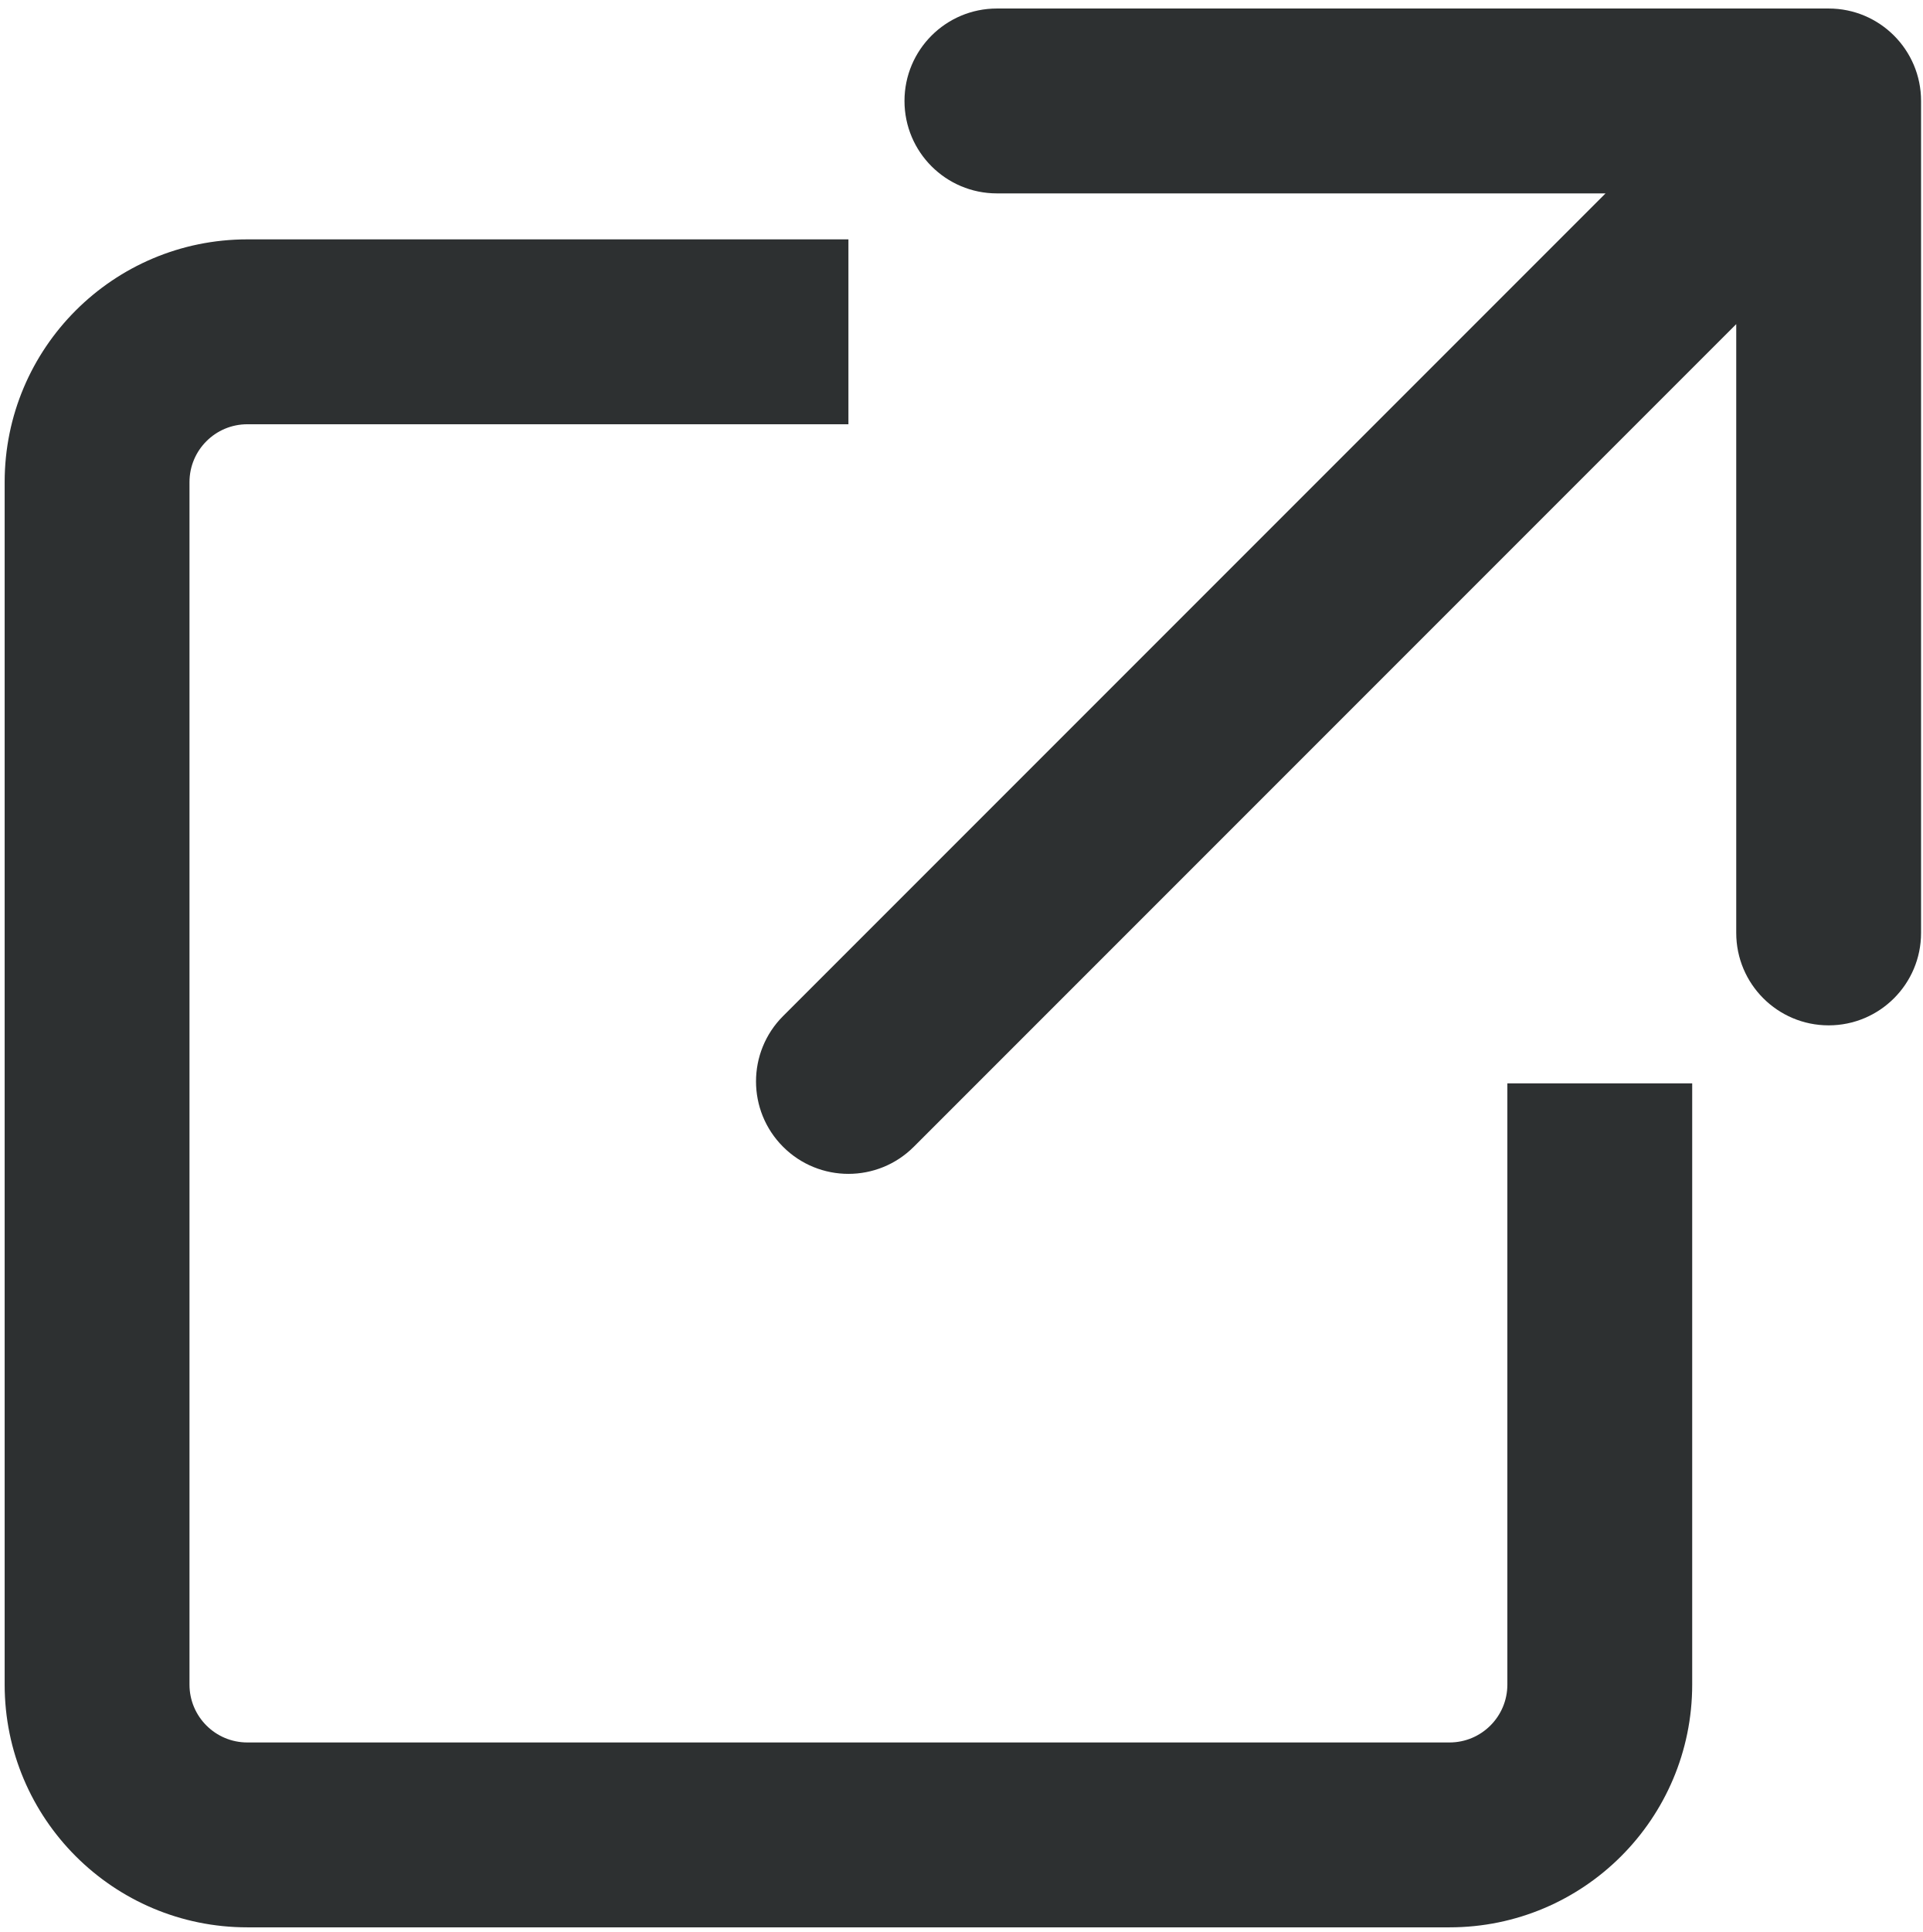
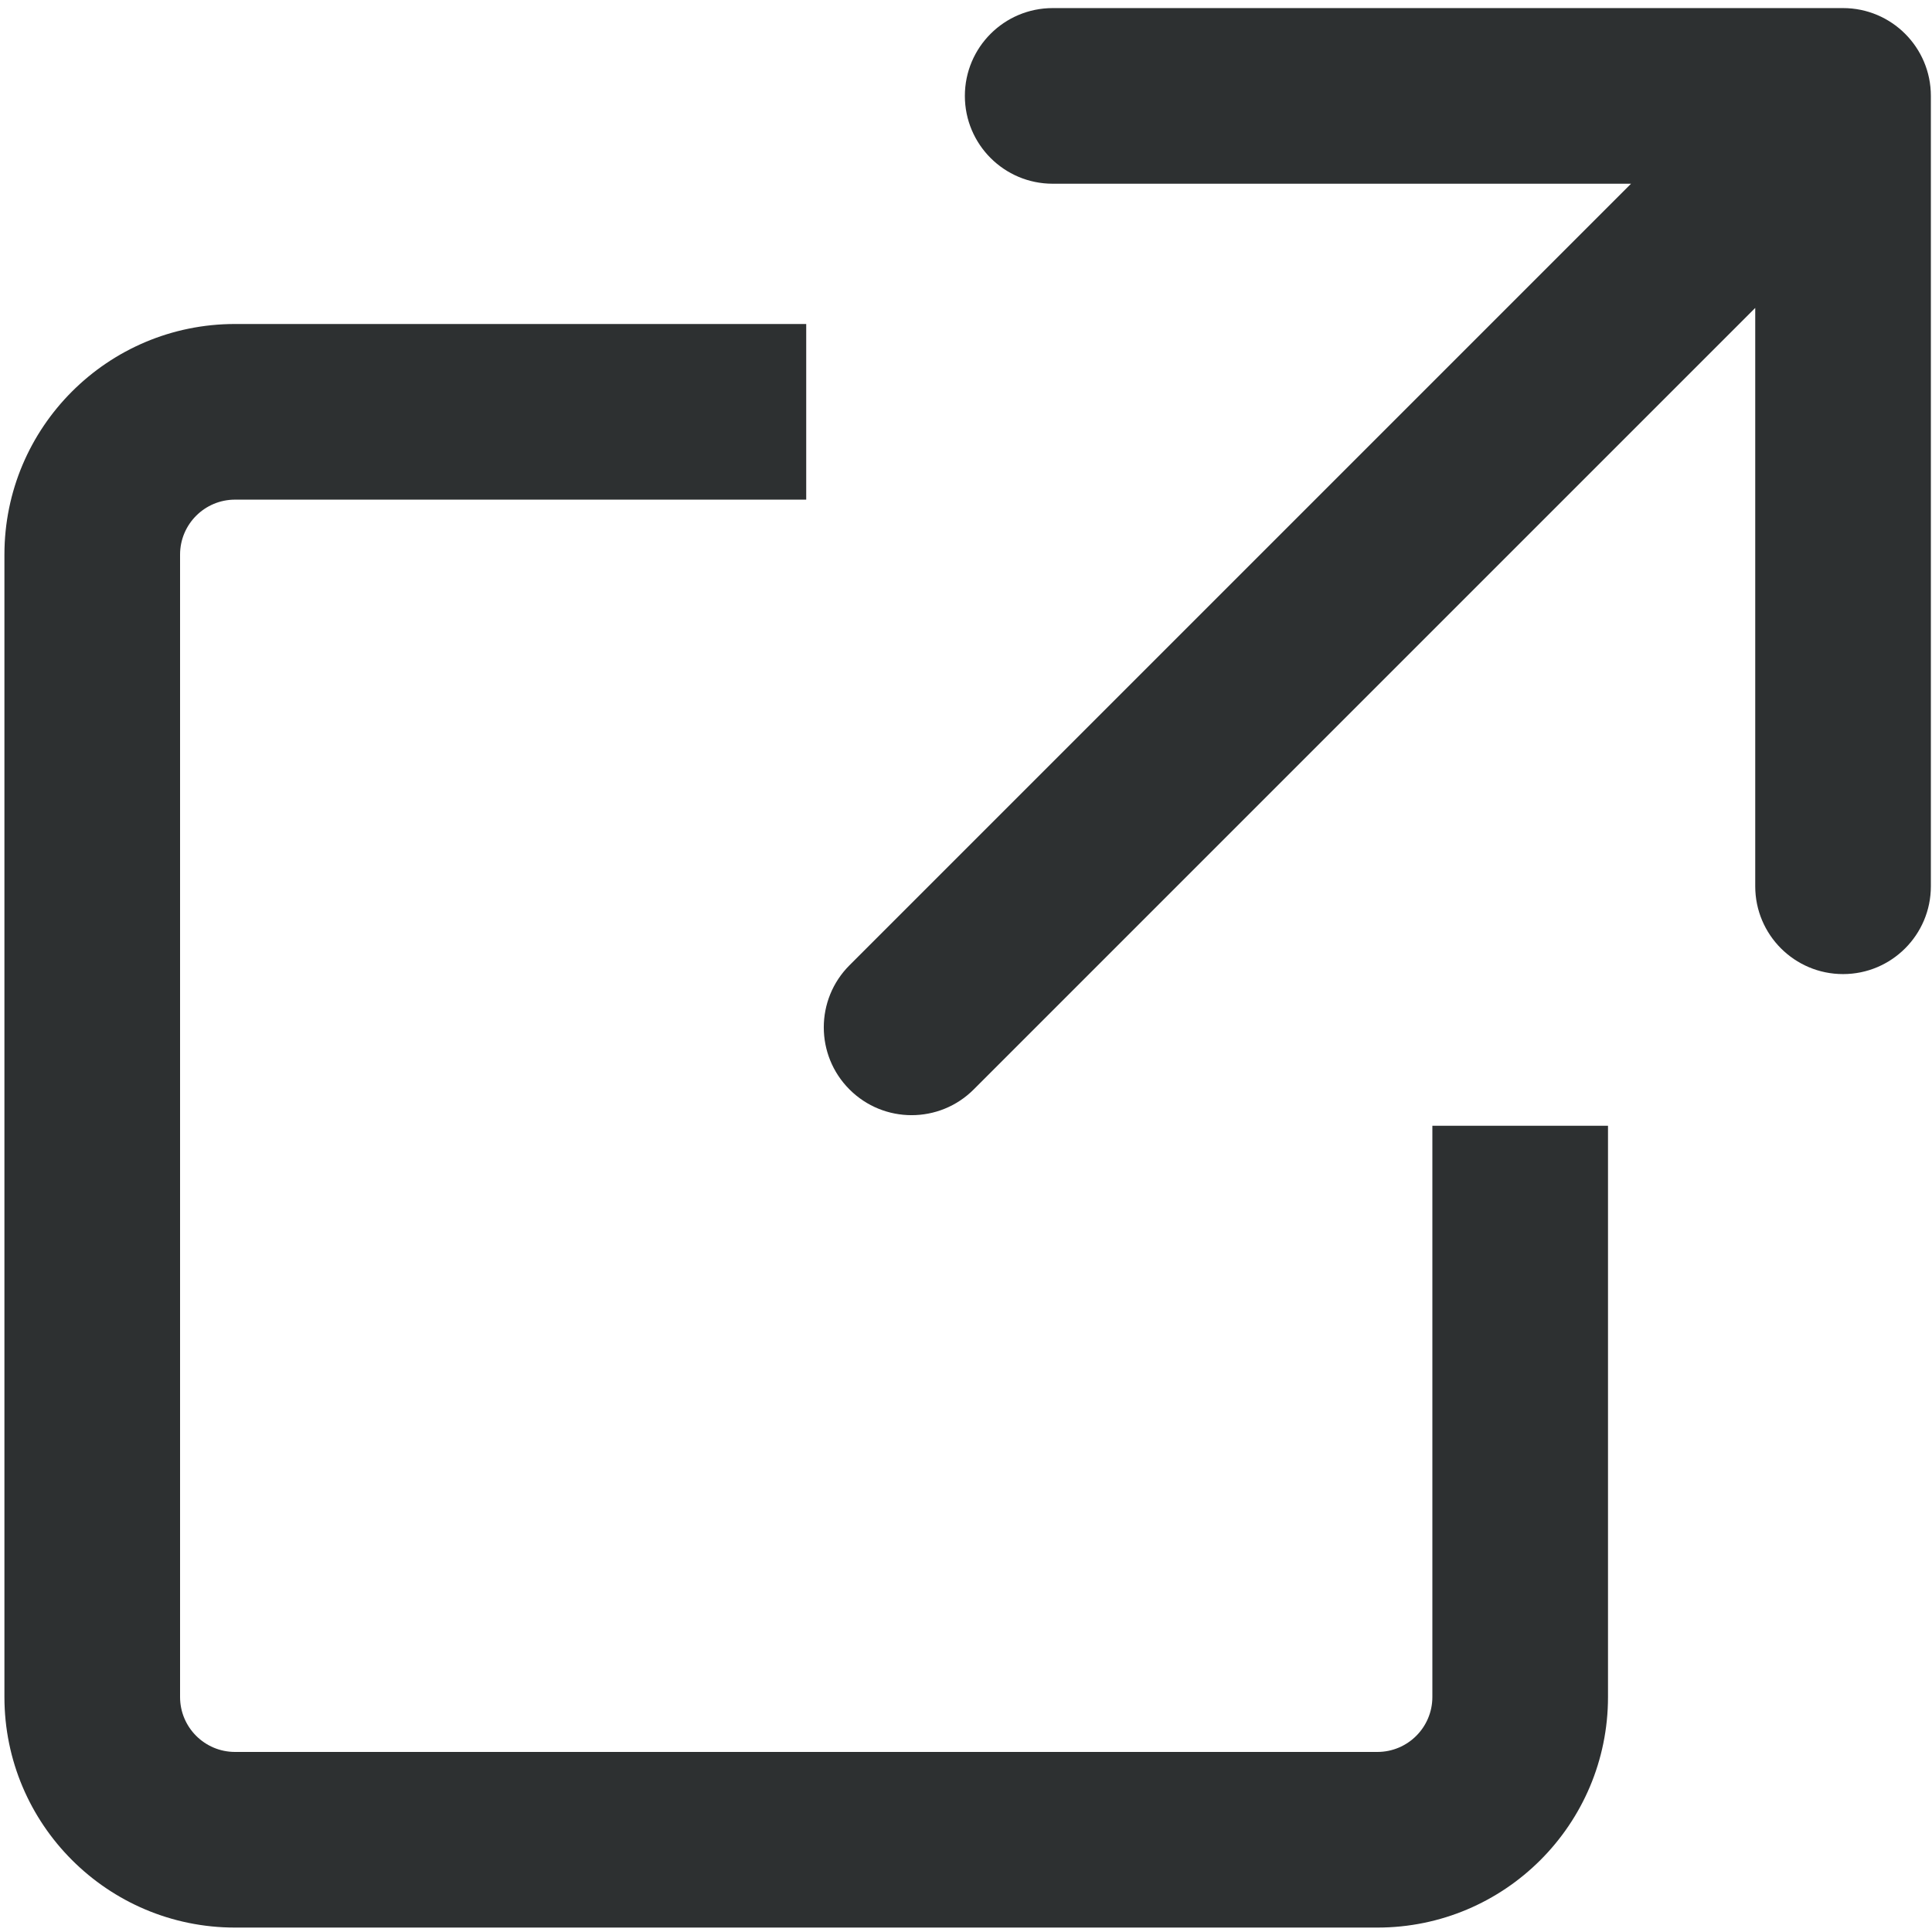
- <svg xmlns="http://www.w3.org/2000/svg" width="208" height="209" fill="#2d3031">
-   <path fill-rule="evenodd" d="M91.805 25.894H26.764c-14.503 0-26.26 11.757-26.26 26.26v130.082c0 14.503 11.757 26.26 26.26 26.26h130.082c14.503 0 26.26-11.757 26.26-26.26v-65.041h-20v65.041a6.26 6.26 0 0 1-6.26 6.26H26.764a6.26 6.26 0 0 1-6.26-6.26V52.155a6.26 6.26 0 0 1 6.26-6.26h65.041v-20z" />
-   <path d="M84.734 109.916c-3.905 3.905-3.905 10.237 0 14.142s10.237 3.905 14.142 0l-14.142-14.142zm123.137-98.995a10 10 0 0 0-10-10h-90c-5.523 0-10 4.477-10 10s4.477 10 10 10h80v80a10 10 0 1 0 20 0v-90zM98.876 124.058L204.942 17.992 190.8 3.85 84.734 109.916l14.142 14.142z" />
+ <svg xmlns="http://www.w3.org/2000/svg" width="220" height="220" fill="#2d3031">
+   <path fill-rule="evenodd" d="M91.805 36.894H26.764c-14.503 0-26.26 11.757-26.26 26.26v130.082c0 14.503 11.757 26.26 26.26 26.26h130.082c14.503 0 26.26-11.757 26.26-26.26v-65.041h-20v65.041a6.26 6.26 0 0 1-6.26 6.26H26.764a6.26 6.26 0 0 1-6.26-6.26V63.155a6.26 6.26 0 0 1 6.26-6.26h65.041v-20z" />
+   <path d="M96.734 109.916c-3.905 3.905-3.905 10.237 0 14.142s10.237 3.905 14.142 0l-14.142-14.142zm123.137-98.995a10 10 0 0 0-10-10h-90a10 10 0 0 0 0 20h80v80a10 10 0 1 0 20 0v-90zM110.876 124.058L216.942 17.992 202.8 3.85 96.734 109.916l14.142 14.142z" />
</svg>
